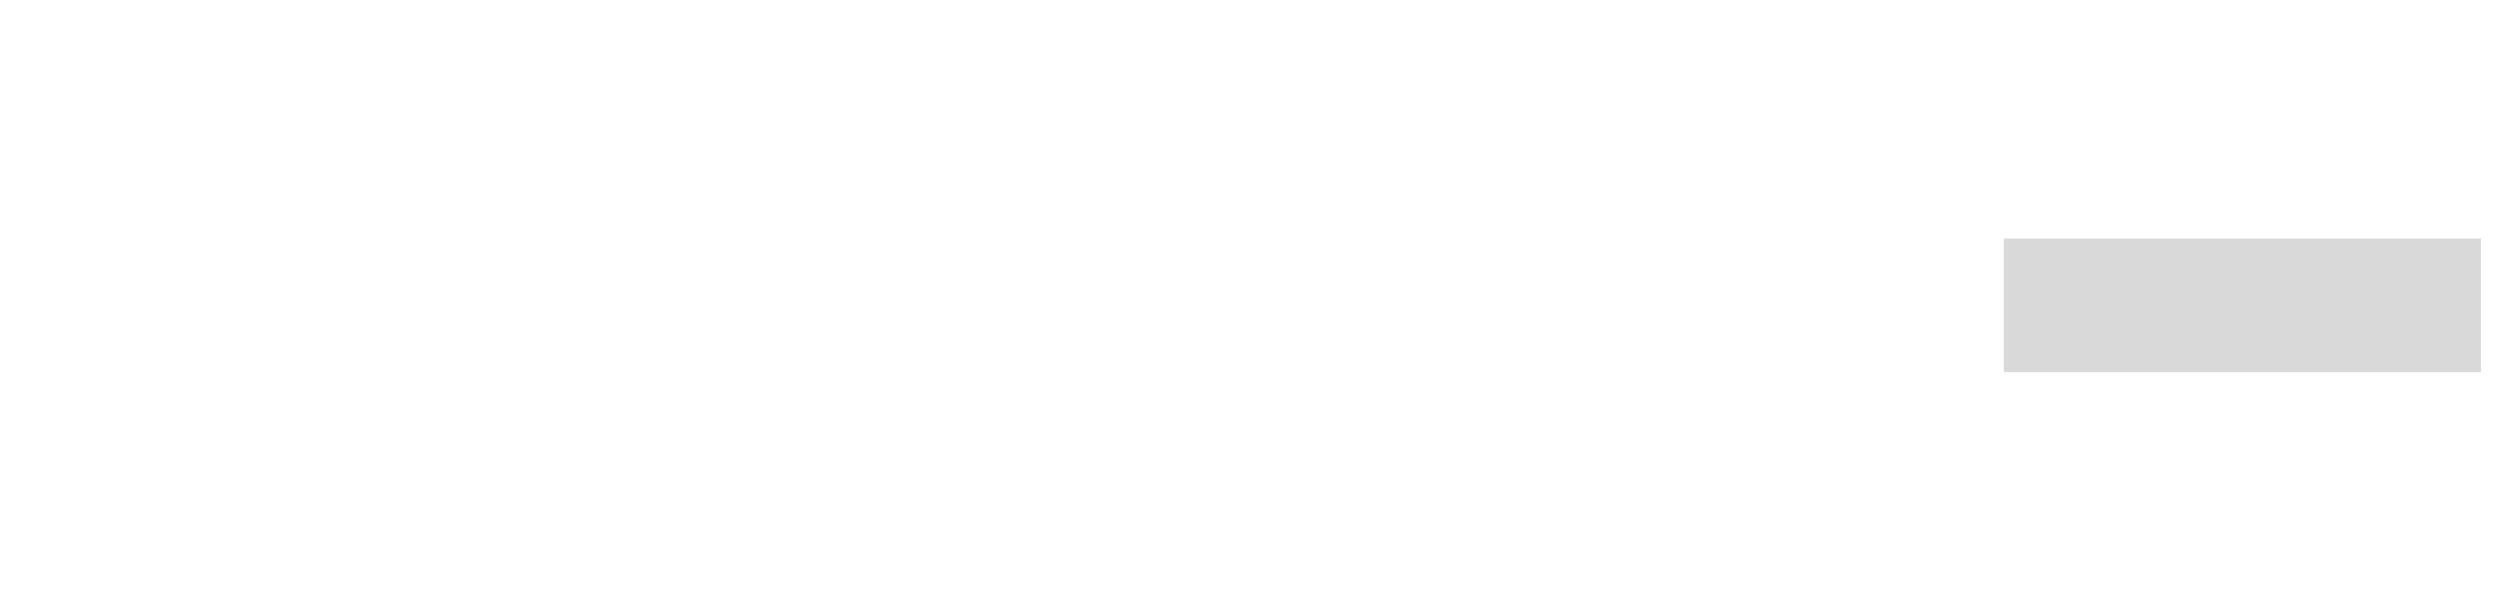
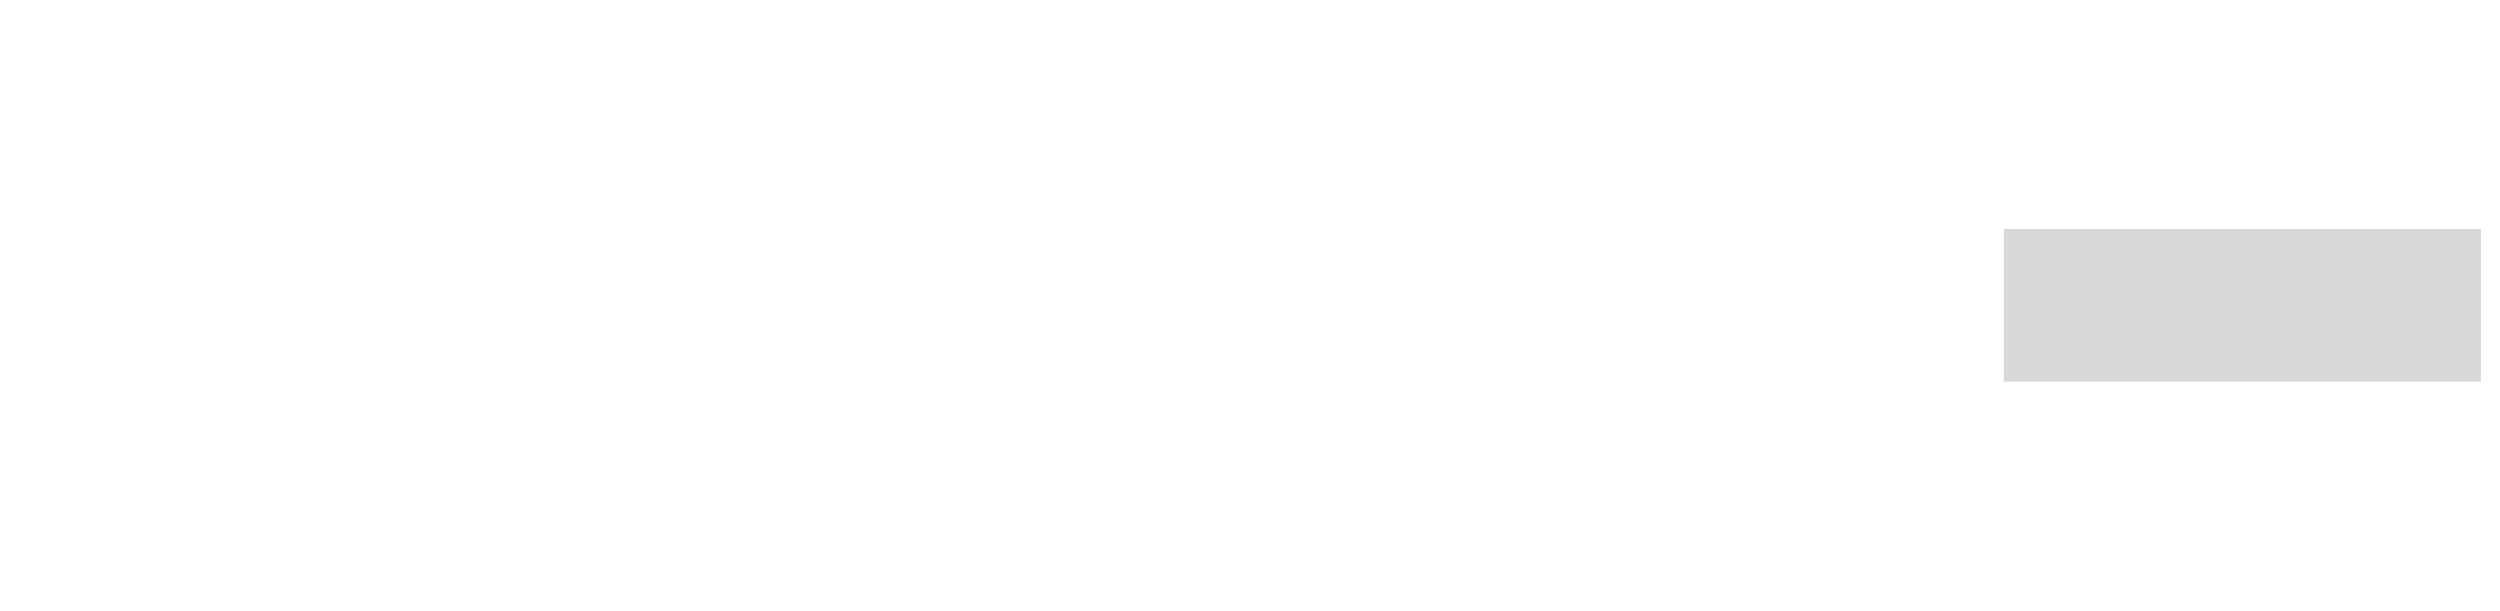
<svg xmlns="http://www.w3.org/2000/svg" width="262" height="64" viewBox="0 0 262 64" version="1.1" id="svg5">
  <defs id="defs2">
    <clipPath clipPathUnits="userSpaceOnUse" id="clipPath16518">
      <path style="color:#000000;fill:#999999;fill-opacity:0.4;-inkscape-stroke:none" d="m 13,2 h 236 c 6.111,0 11,4.889 11,11 v 286 c 0,6.111 -4.889,11 -11,11 H 13 C 6.889,310 2,305.111 2,299 V 13 C 2,6.889 6.889,2 13,2 Z" id="path16520" />
    </clipPath>
  </defs>
  <g id="layer1">
-     <rect style="fill:#d9d9d9;fill-opacity:1;stroke:#404040;stroke-width:0" id="rect297" width="50" height="14" x="210" y="25" />
+     <rect style="fill:#d9d9d9;fill-opacity:1;stroke:#404040;stroke-width:0" id="rect297" width="50" height="16" x="210" y="24" />
  </g>
</svg>
